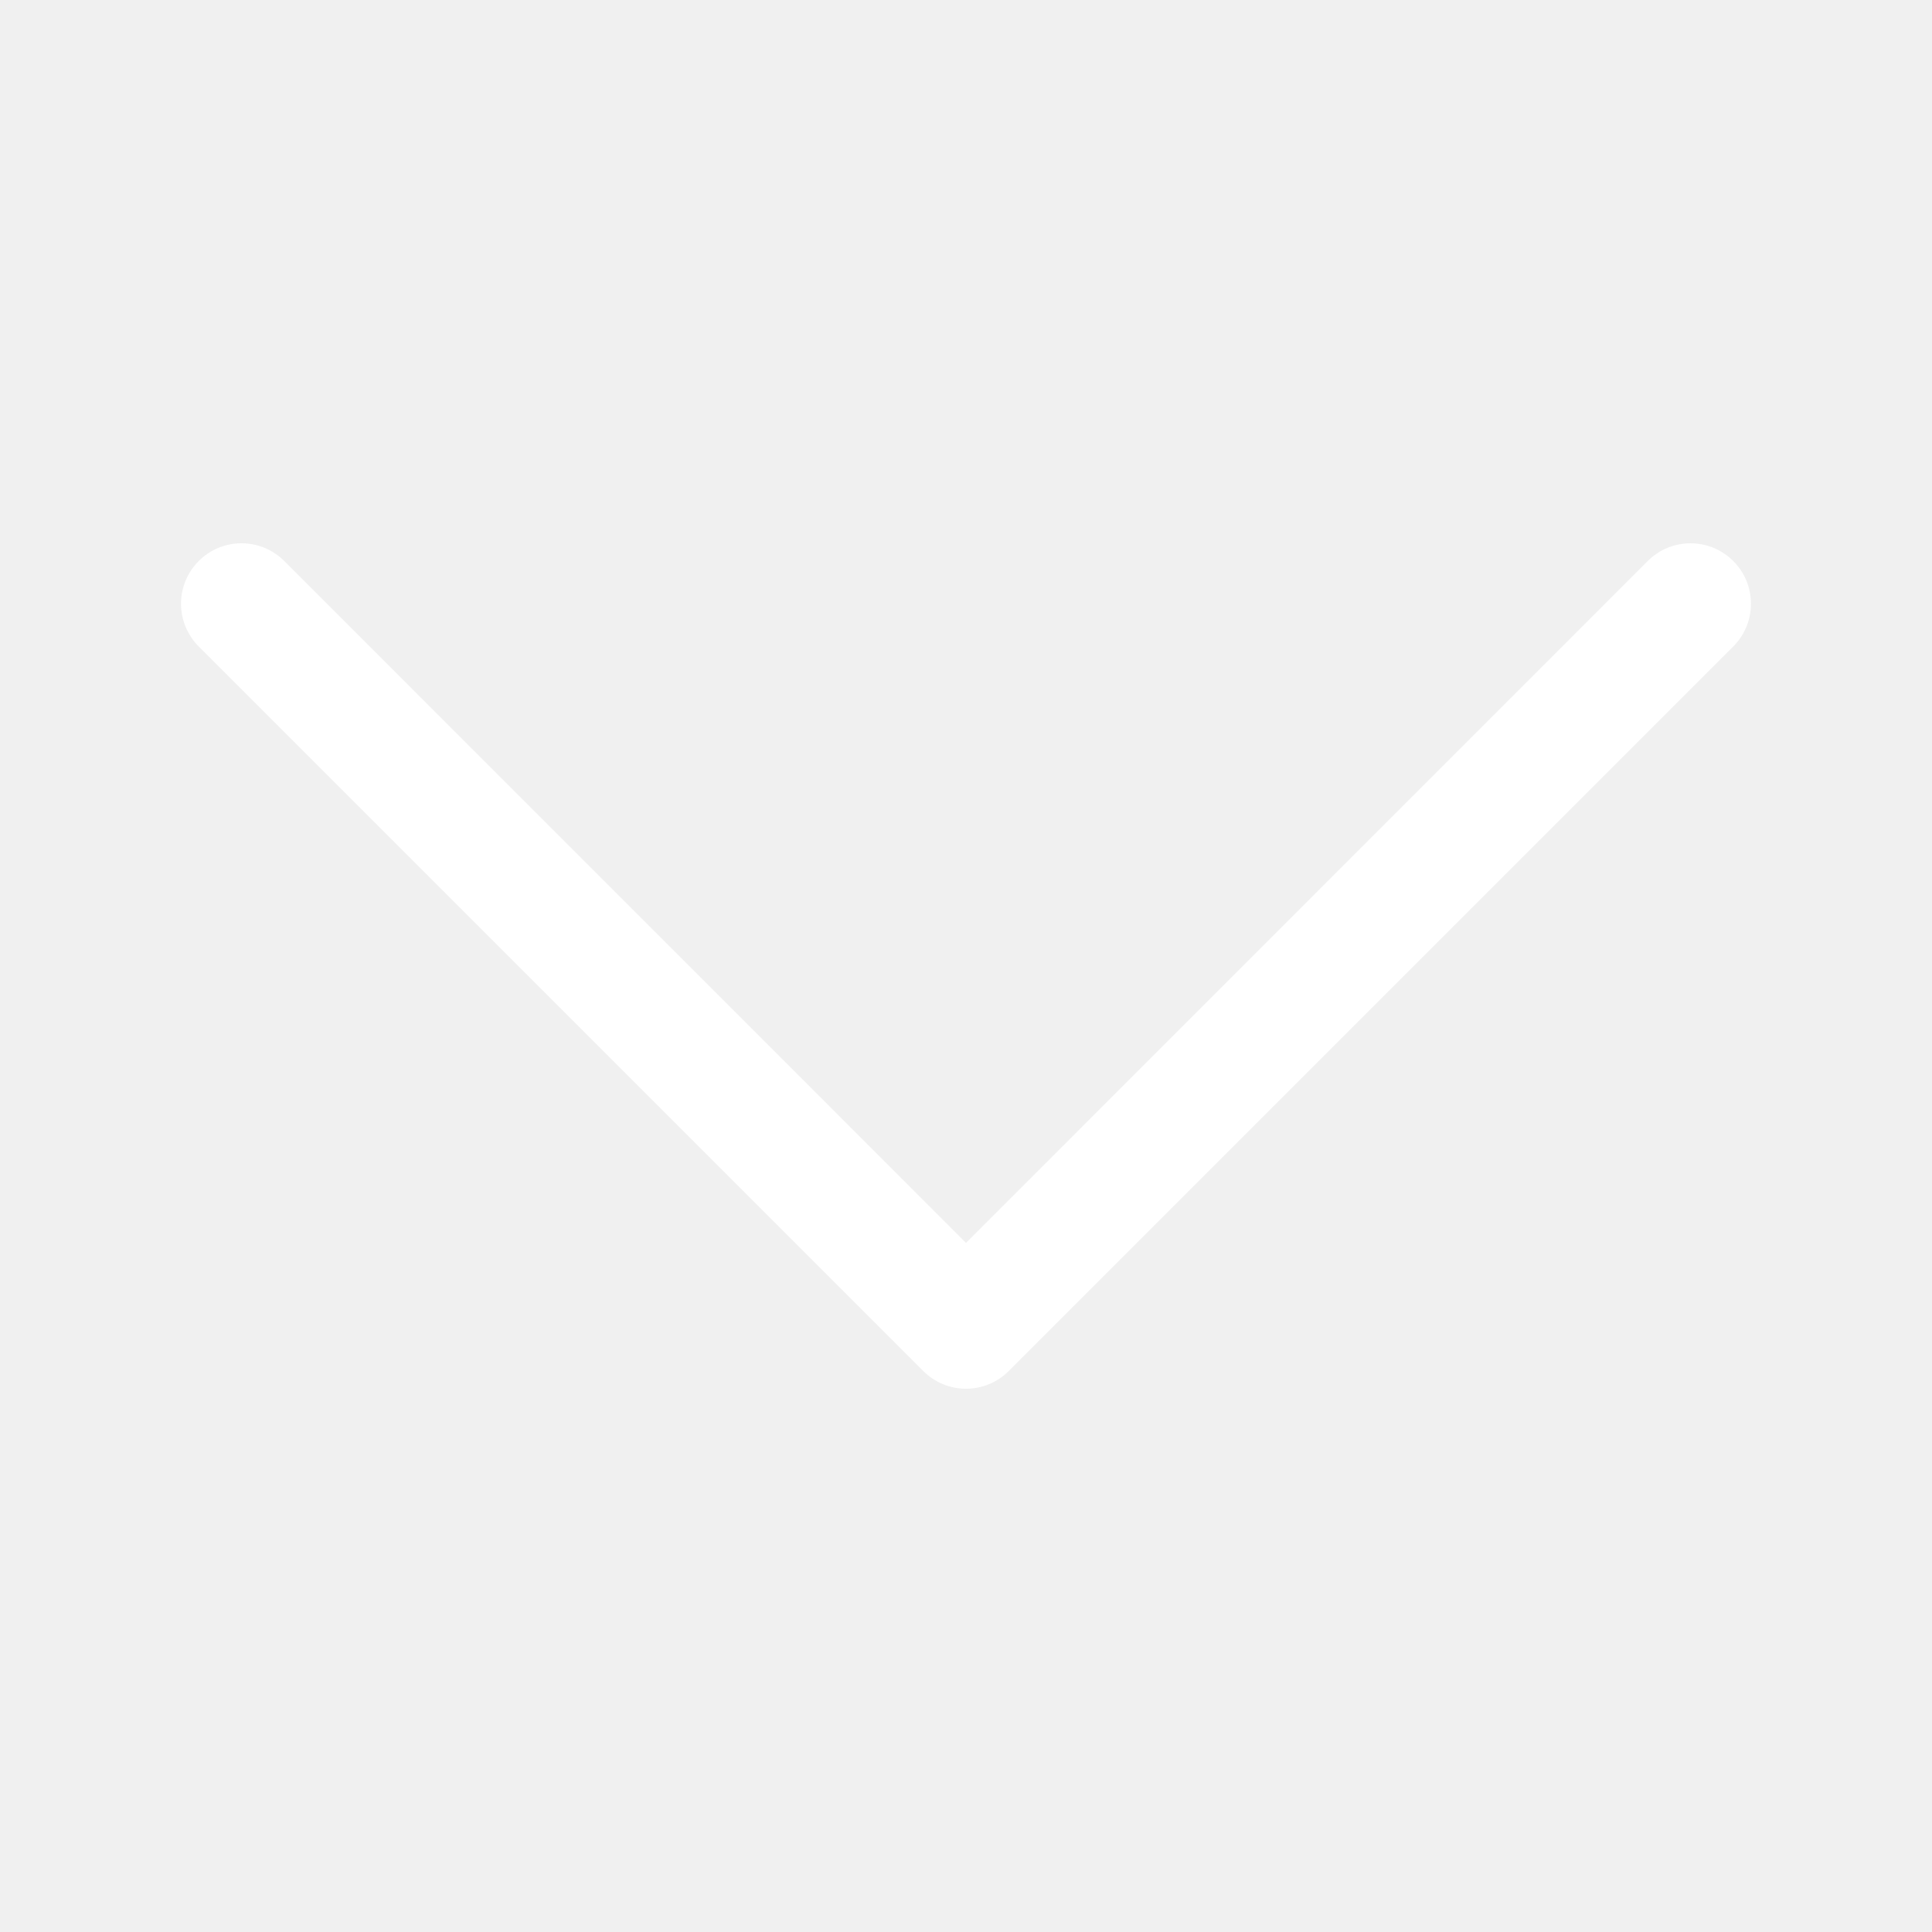
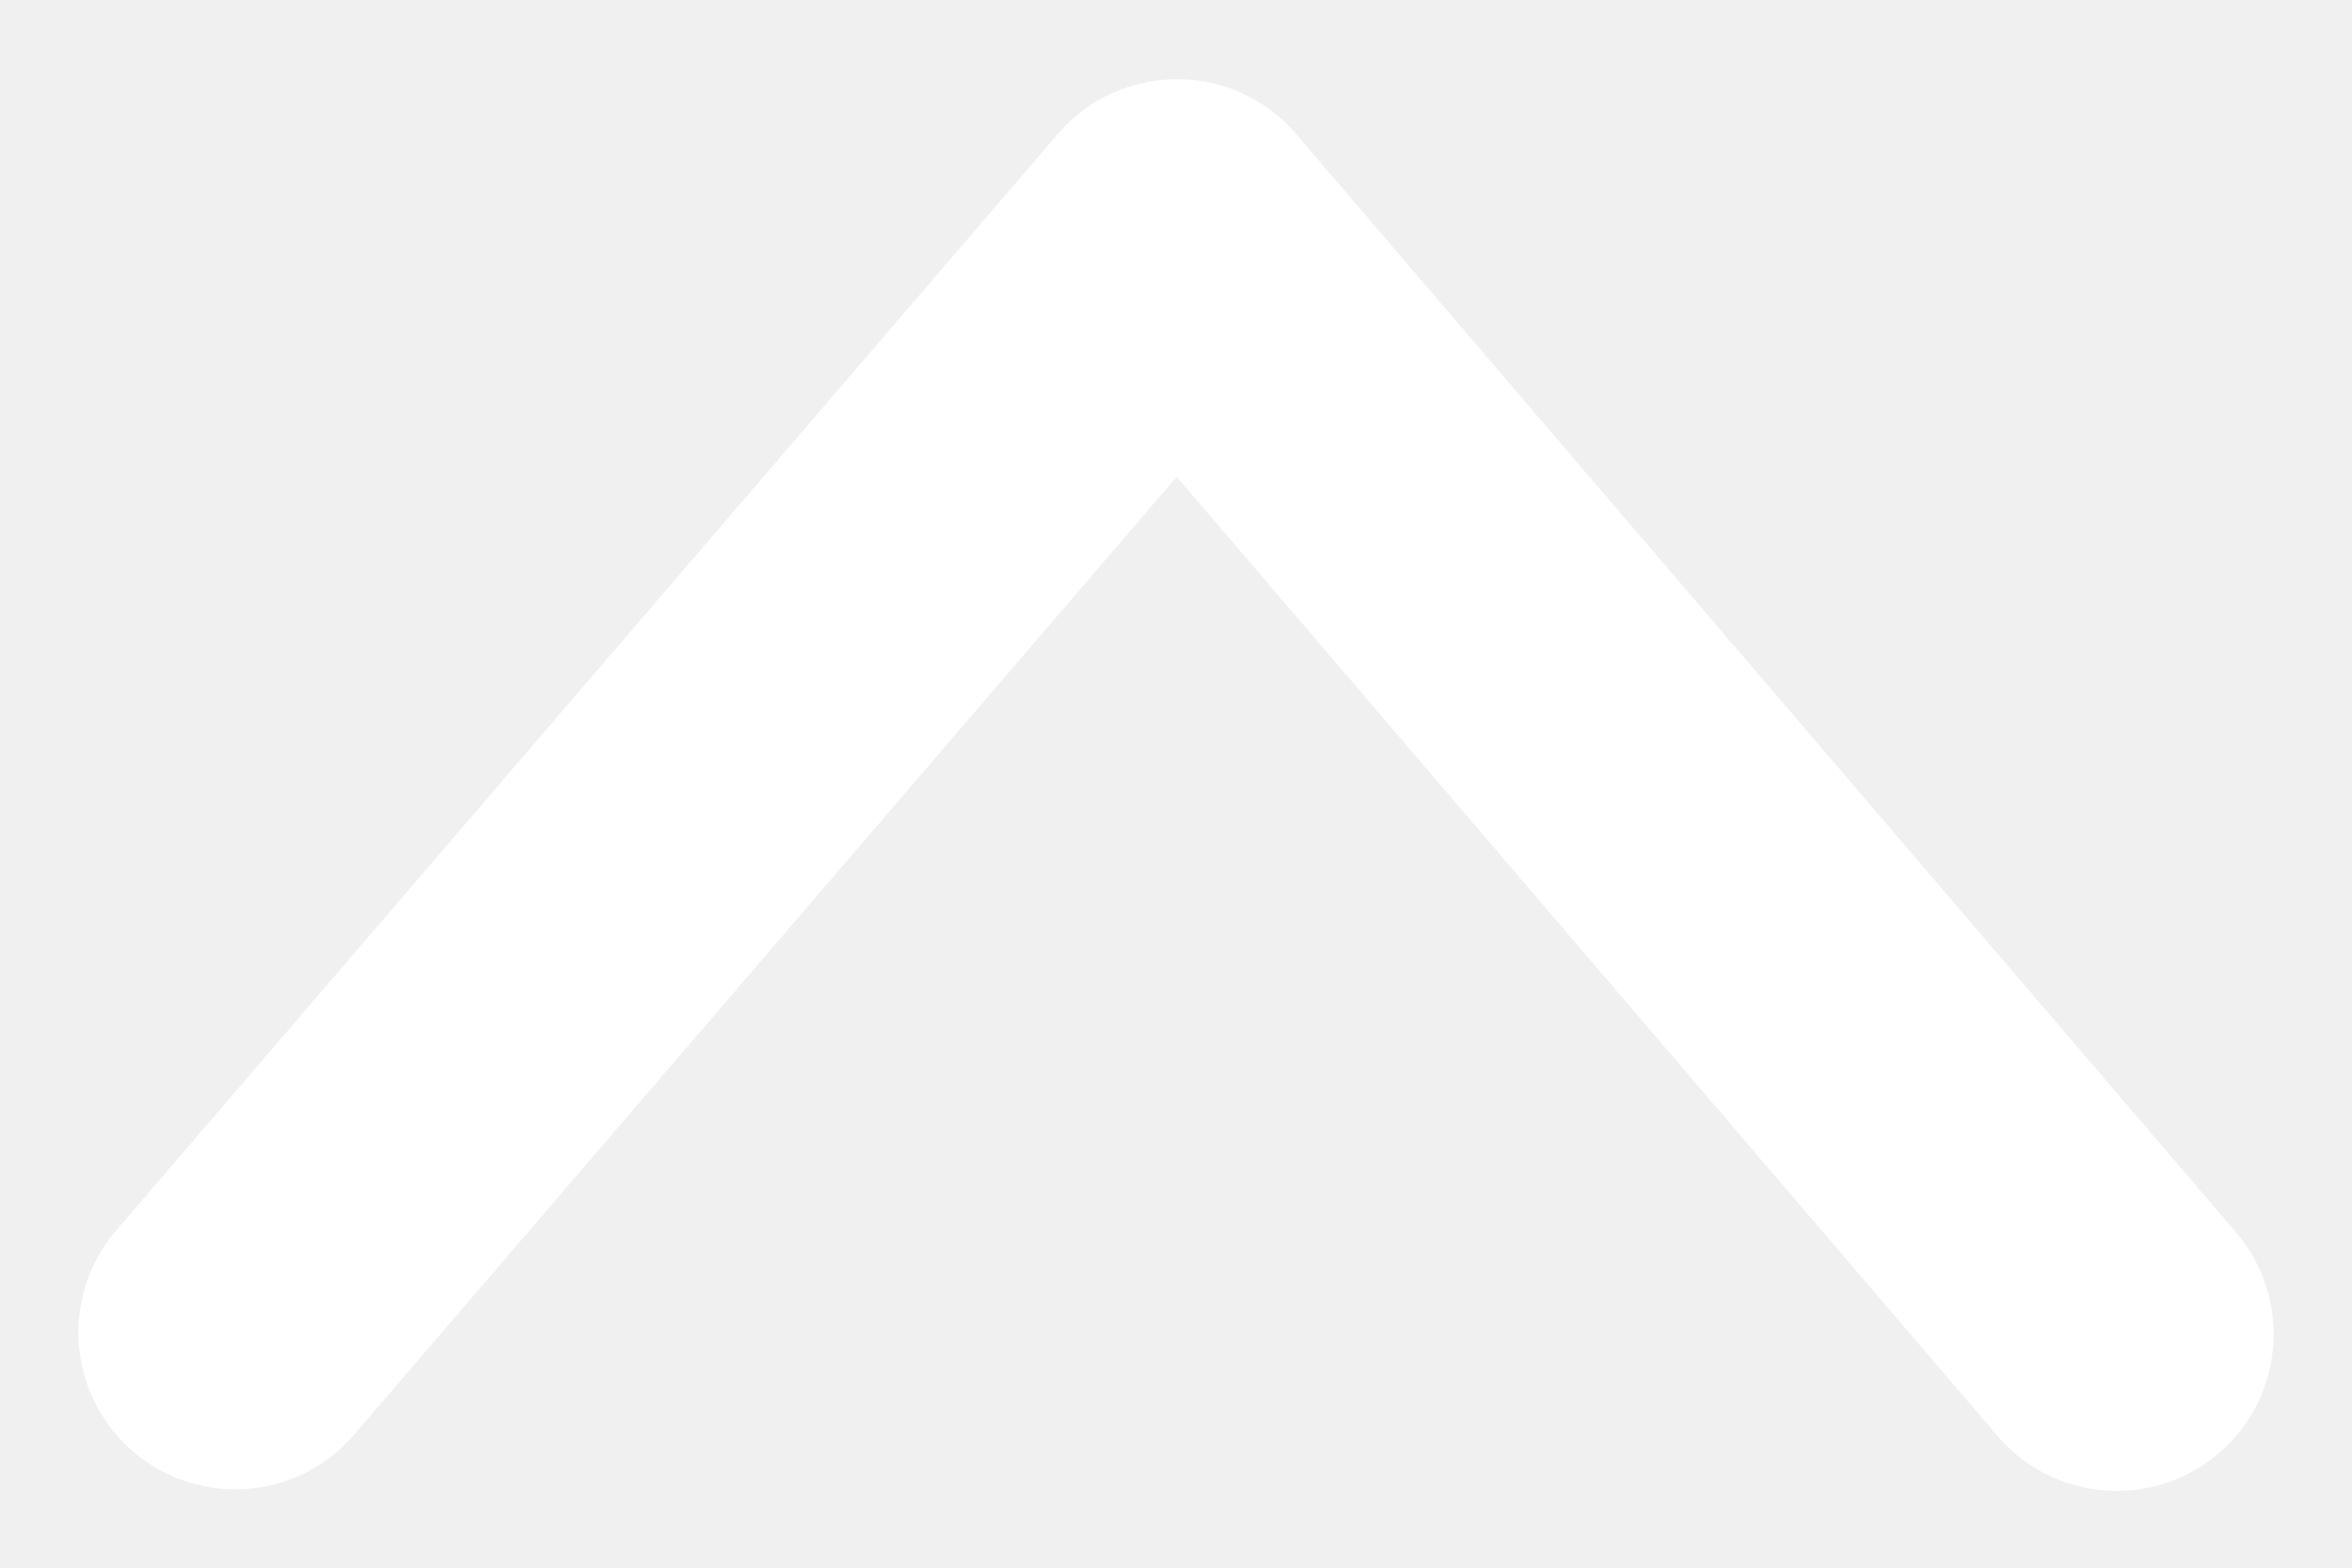
- <svg xmlns="http://www.w3.org/2000/svg" width="16" height="16" fill="#ffffff" class="bi bi-chevron-down" viewBox="0 0 16 16">
-   <path fill-rule="evenodd" d="M1.646 4.646a.5.5 0 0 1 .708 0L8 10.293l5.646-5.647a.5.5 0 0 1 .708.708l-6 6a.5.5 0 0 1-.708 0l-6-6a.5.5 0 0 1 0-.708z" />
+ <svg xmlns="http://www.w3.org/2000/svg" width="30" height="20" viewBox="0 0 30 20" fill="none">
+   <path d="M3 17L15.012 3.01L27 17.021" stroke="white" stroke-width="4" stroke-miterlimit="10" stroke-linecap="round" stroke-linejoin="round" />
</svg>
